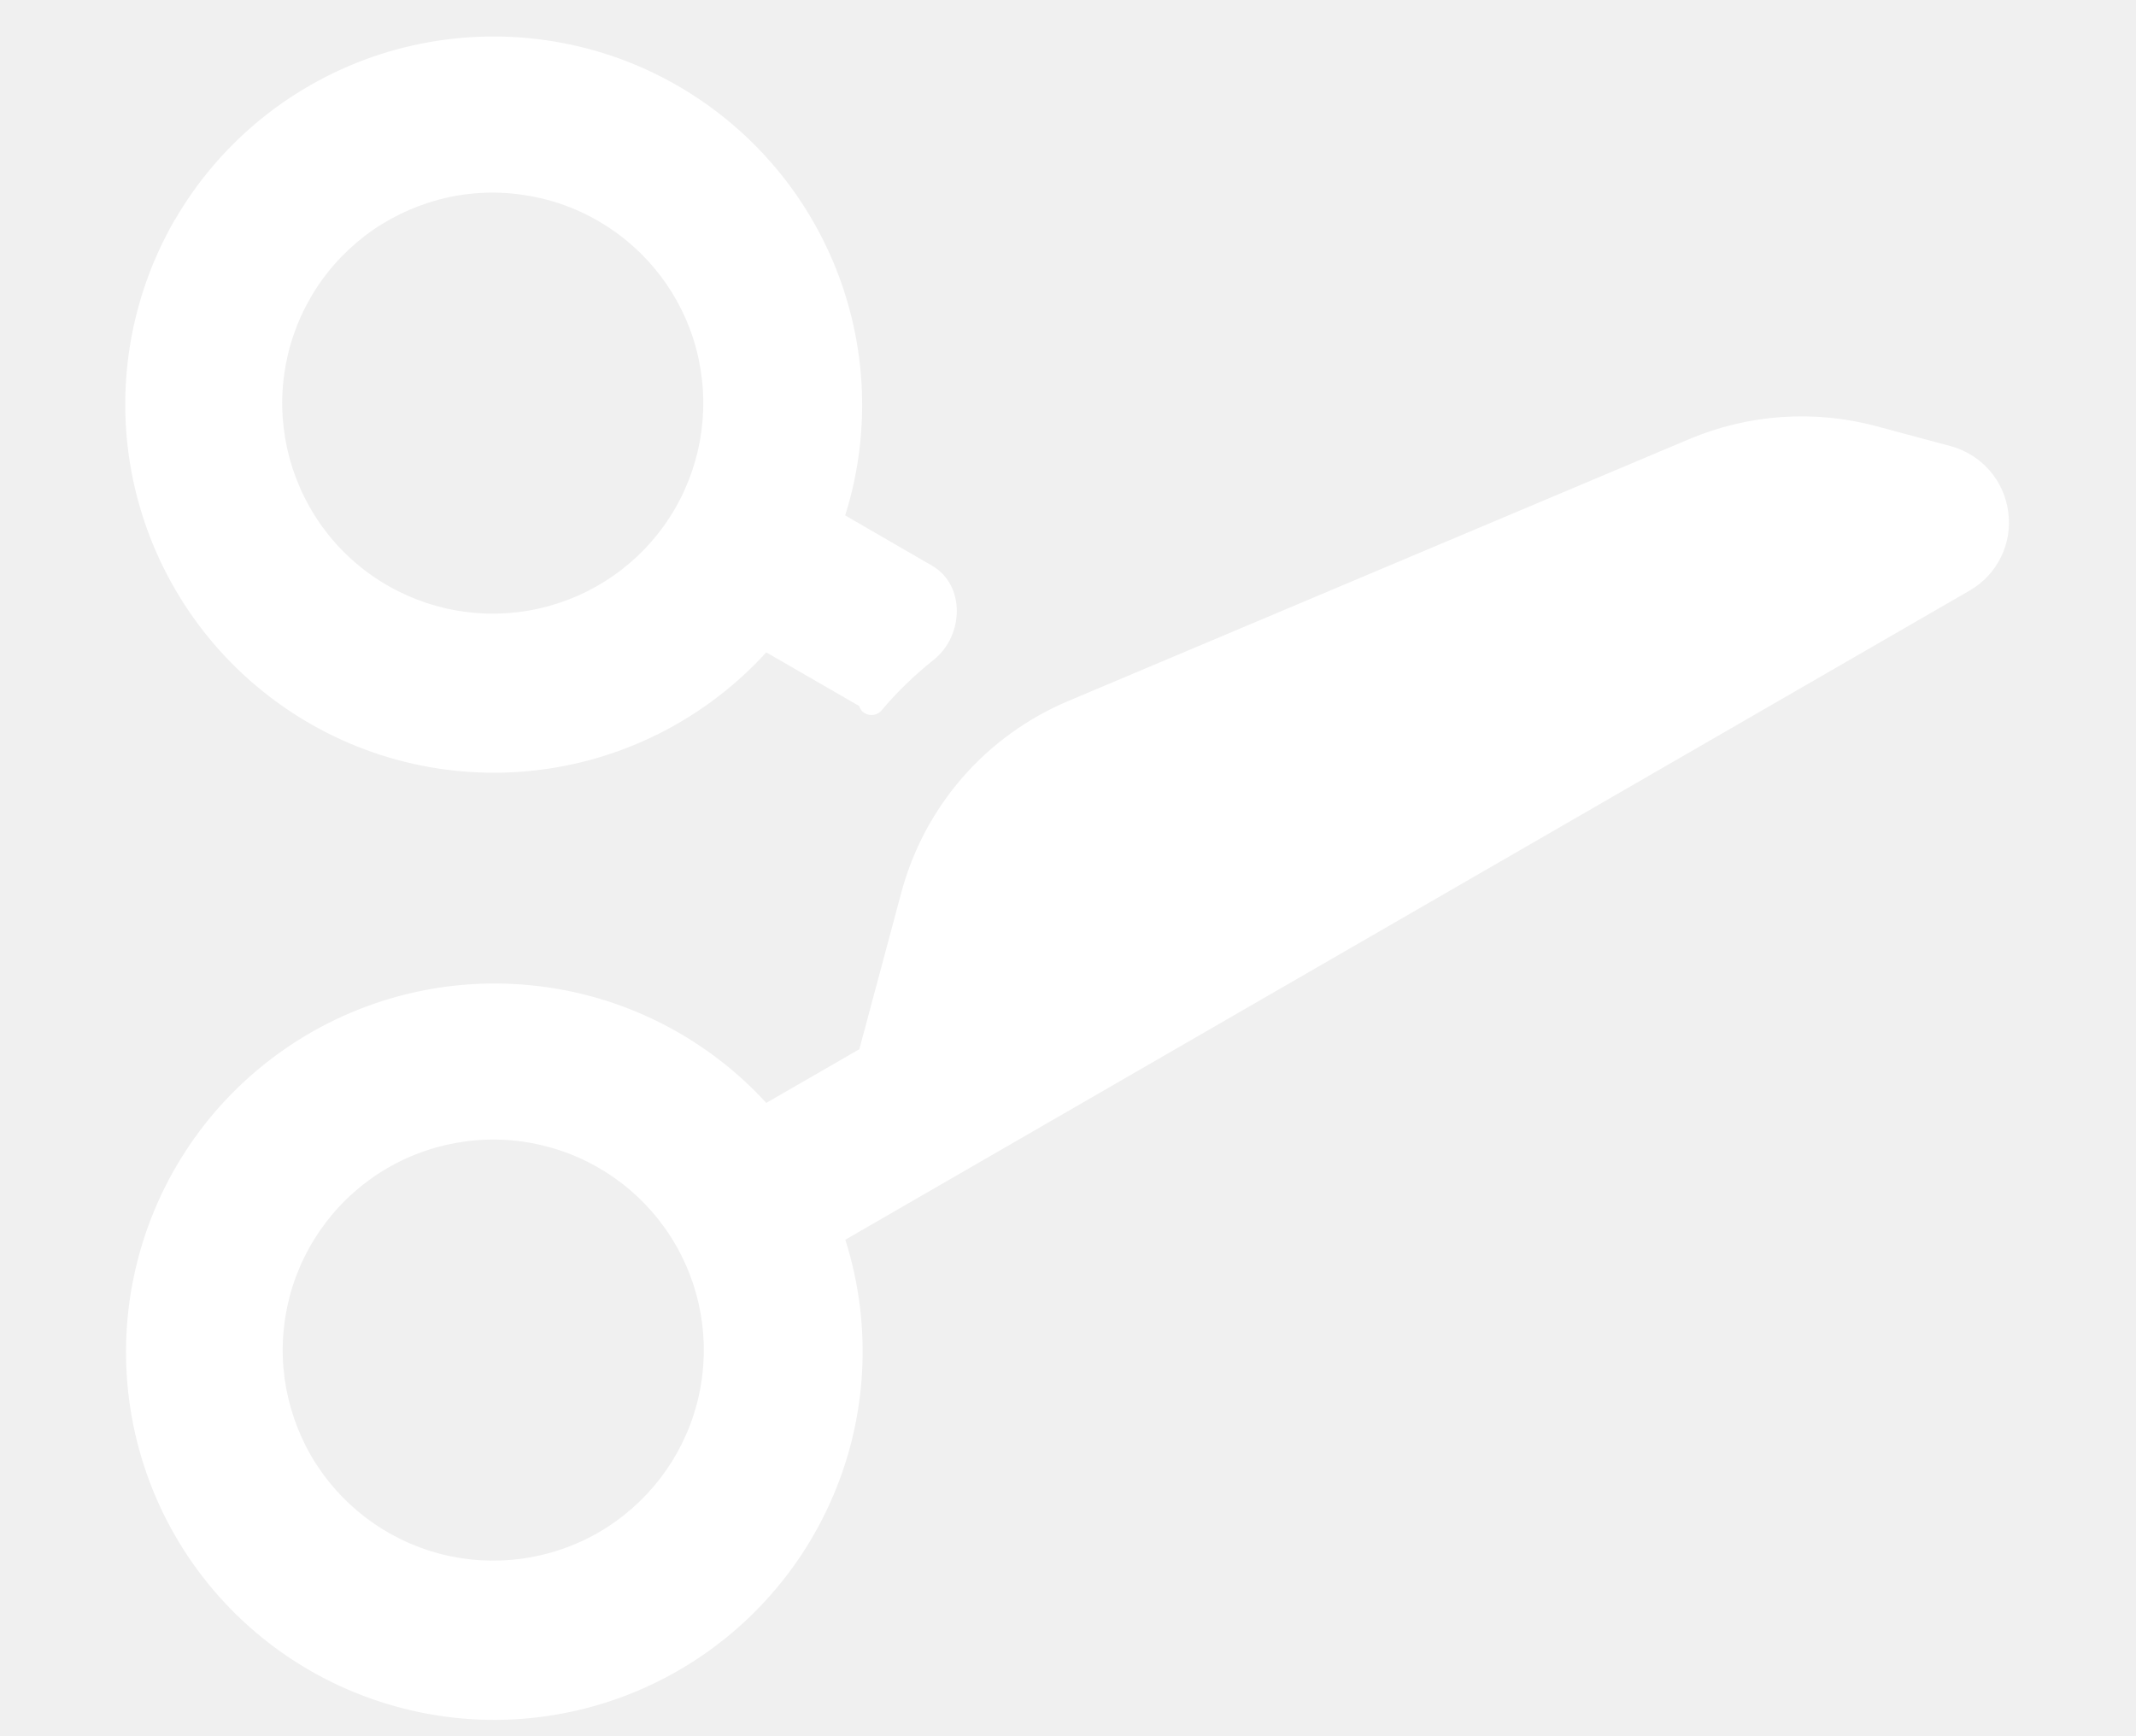
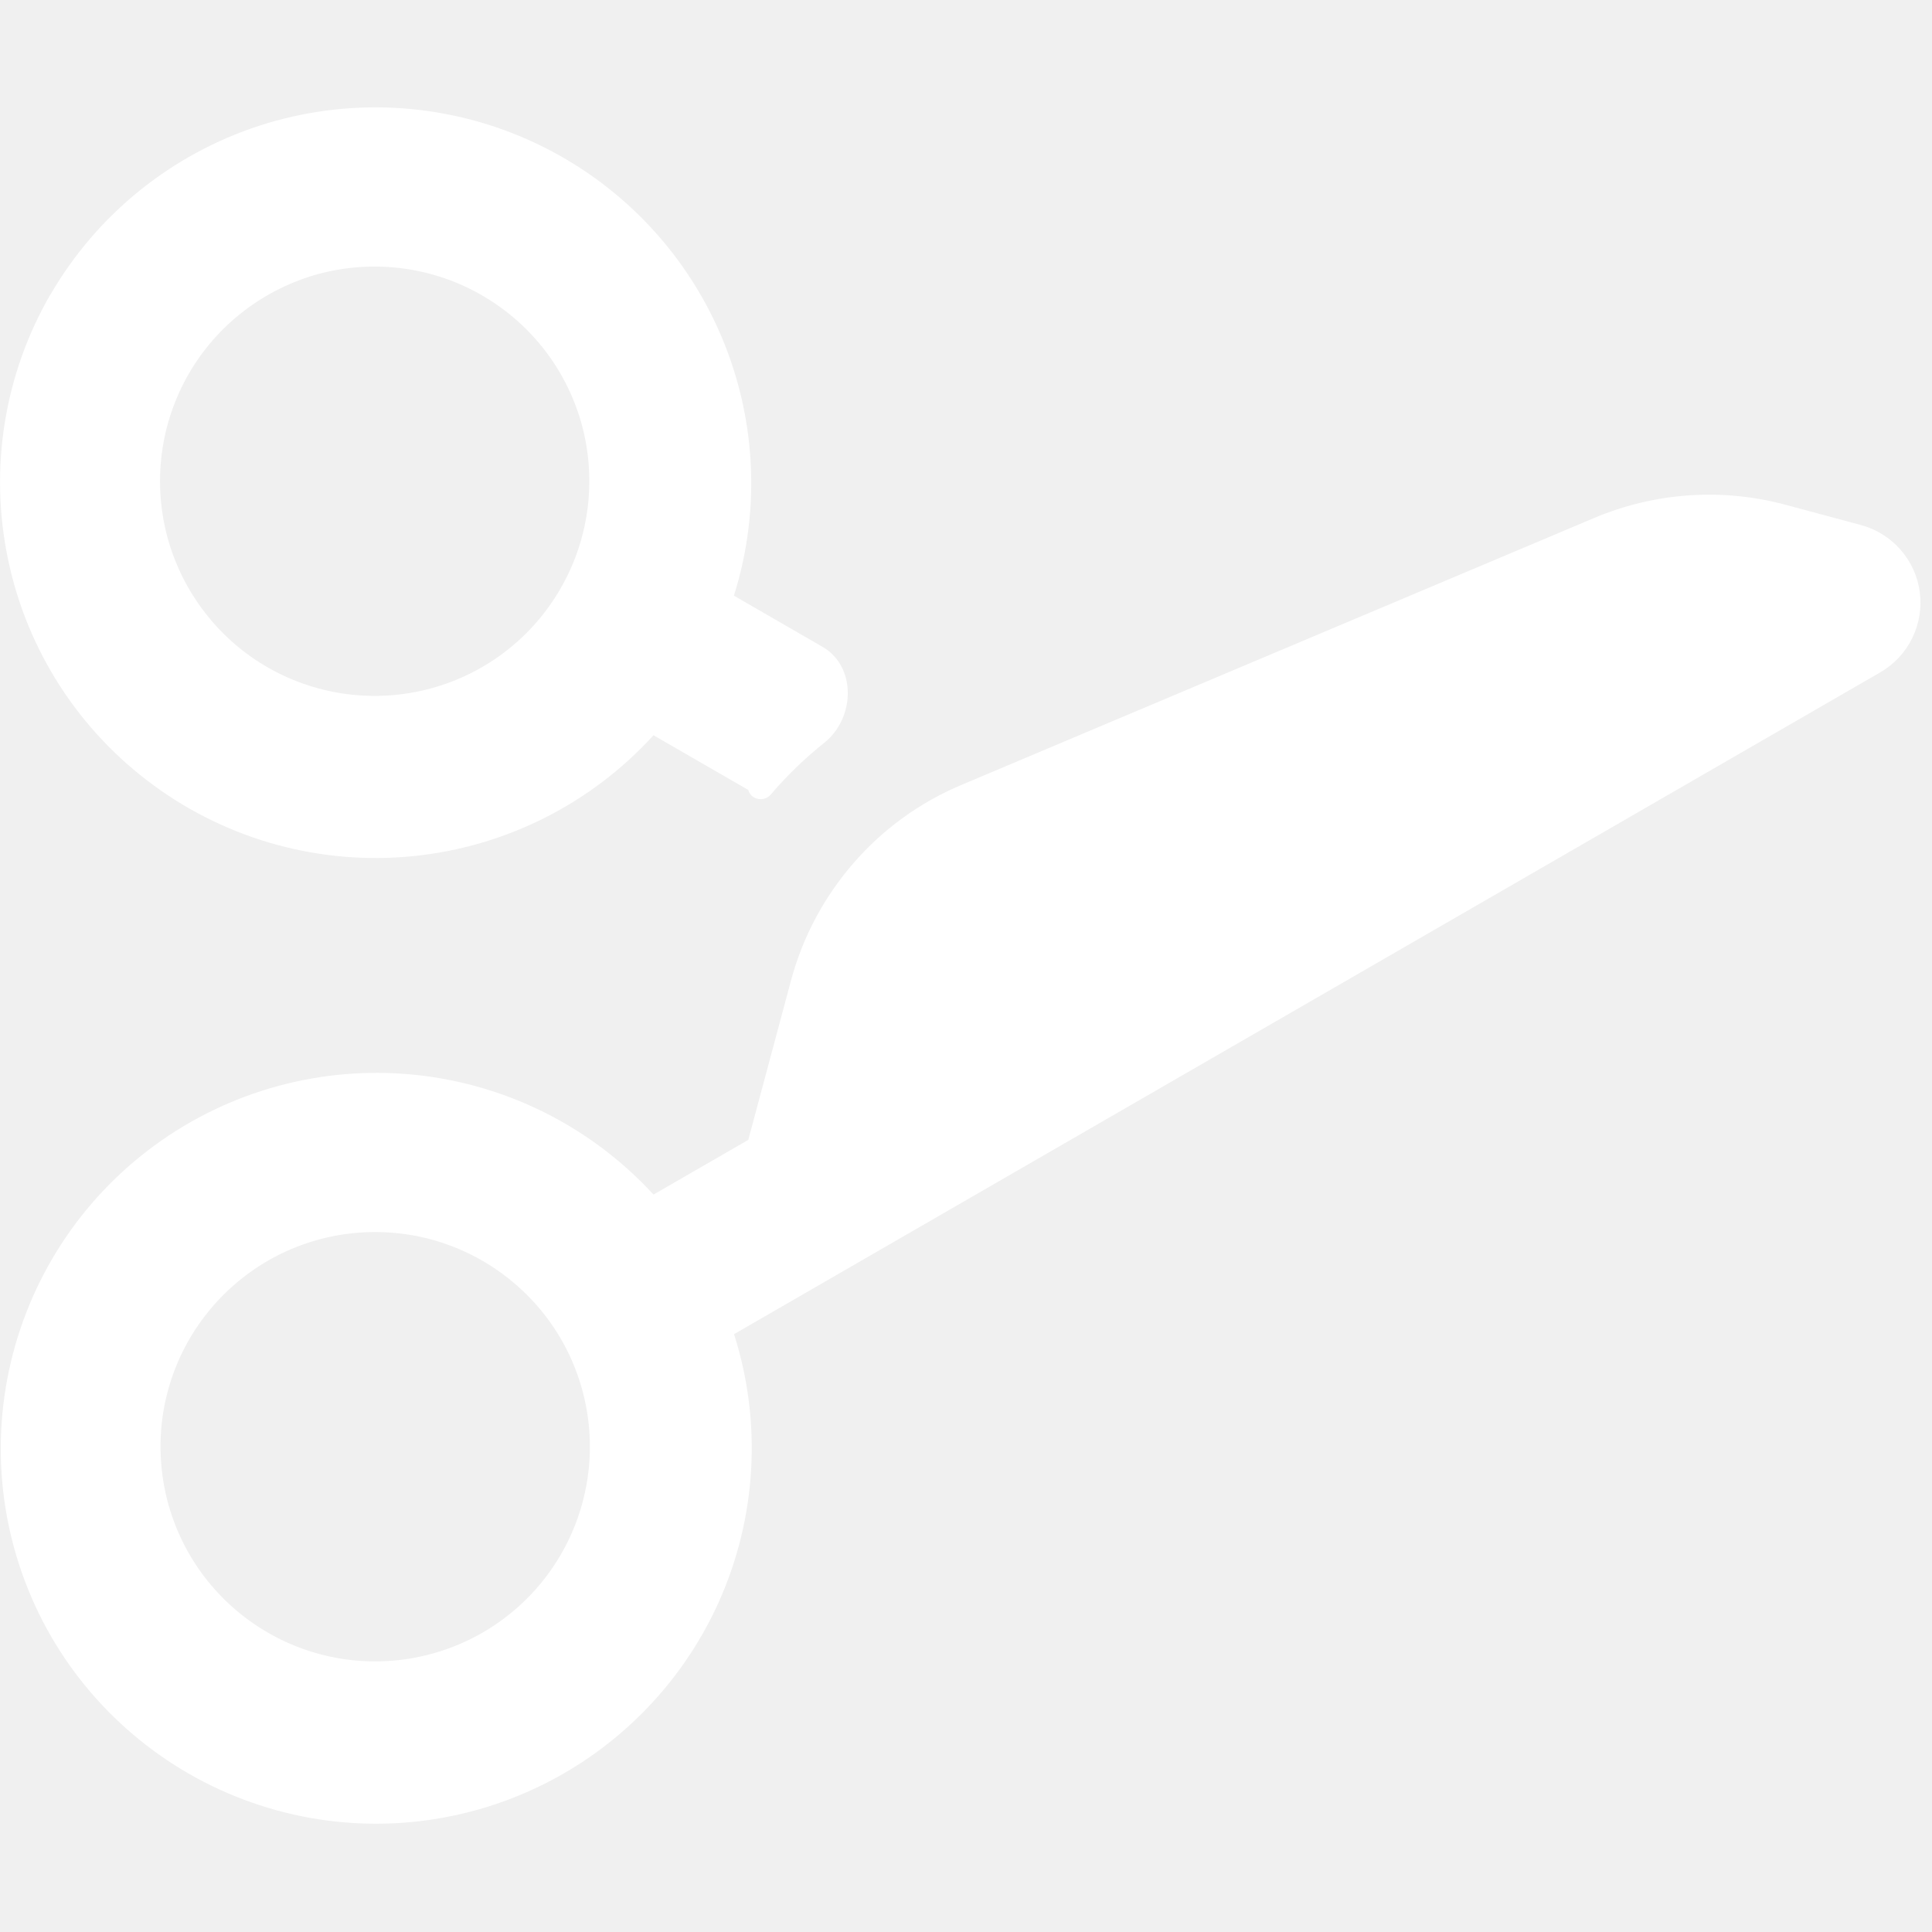
- <svg xmlns="http://www.w3.org/2000/svg" width="16" height="13" viewBox="0 0 16 13" fill="none">
-   <path fill-rule="evenodd" clip-rule="evenodd" d="M1.31 1.645C0.969 2.235 0.857 2.93 0.997 3.596C1.138 4.263 1.519 4.854 2.069 5.256C2.618 5.658 3.297 5.843 3.975 5.775C4.653 5.707 5.281 5.39 5.74 4.887L6.436 5.289C6.456 5.361 6.552 5.38 6.602 5.323C6.72 5.183 6.852 5.056 6.996 4.941C7.221 4.76 7.232 4.382 6.982 4.238L6.331 3.861C6.535 3.213 6.492 2.513 6.212 1.895C5.932 1.276 5.433 0.783 4.812 0.508C4.191 0.234 3.49 0.199 2.844 0.408C2.198 0.618 1.652 1.058 1.311 1.645M2.912 4.391C2.731 4.289 2.572 4.151 2.445 3.987C2.317 3.822 2.224 3.634 2.169 3.433C2.115 3.233 2.1 3.023 2.127 2.817C2.154 2.611 2.221 2.412 2.325 2.232C2.429 2.051 2.568 1.894 2.733 1.767C2.898 1.641 3.087 1.549 3.288 1.495C3.489 1.442 3.699 1.429 3.905 1.458C4.111 1.486 4.309 1.554 4.489 1.66C4.848 1.87 5.11 2.214 5.216 2.617C5.322 3.02 5.265 3.448 5.057 3.809C4.849 4.17 4.506 4.433 4.104 4.542C3.703 4.651 3.274 4.597 2.912 4.391ZM8.003 5.251C7.699 5.379 7.427 5.575 7.21 5.824C6.993 6.073 6.836 6.369 6.751 6.688L6.437 7.86L5.74 8.262C5.28 7.761 4.652 7.447 3.976 7.381C3.3 7.314 2.623 7.499 2.075 7.9C1.526 8.301 1.145 8.891 1.004 9.556C0.863 10.22 0.972 10.914 1.311 11.503C1.651 12.093 2.197 12.536 2.844 12.747C3.491 12.959 4.193 12.924 4.816 12.649C5.439 12.374 5.938 11.879 6.218 11.258C6.498 10.638 6.538 9.936 6.332 9.287L14.754 4.424C14.855 4.366 14.937 4.279 14.988 4.174C15.04 4.069 15.059 3.951 15.043 3.835C15.028 3.719 14.979 3.611 14.902 3.523C14.825 3.435 14.723 3.372 14.611 3.342L14.056 3.193C13.591 3.068 13.097 3.102 12.652 3.29L8.003 5.251ZM2.334 10.912C2.229 10.732 2.161 10.534 2.132 10.328C2.104 10.121 2.117 9.912 2.17 9.711C2.223 9.51 2.316 9.321 2.442 9.156C2.568 8.991 2.726 8.852 2.906 8.748C3.087 8.644 3.285 8.577 3.492 8.55C3.698 8.523 3.908 8.537 4.108 8.592C4.309 8.646 4.497 8.74 4.661 8.867C4.826 8.995 4.963 9.153 5.066 9.334C5.272 9.696 5.326 10.125 5.217 10.527C5.108 10.929 4.844 11.271 4.484 11.48C4.123 11.688 3.695 11.745 3.292 11.639C2.889 11.532 2.545 11.271 2.334 10.912Z" fill="white" />
+ <svg xmlns="http://www.w3.org/2000/svg" width="16" height="16" viewBox="0 0 16 16" fill="none">
+   <path fill-rule="evenodd" clip-rule="evenodd" d="M0.419 2.436C0.034 3.1 -0.091 3.883 0.067 4.634C0.224 5.386 0.654 6.052 1.274 6.505C1.894 6.959 2.659 7.167 3.423 7.09C4.186 7.013 4.895 6.657 5.412 6.089L6.197 6.542C6.219 6.624 6.327 6.645 6.383 6.58C6.517 6.423 6.665 6.28 6.828 6.15C7.082 5.946 7.094 5.52 6.812 5.357L6.078 4.933C6.308 4.203 6.26 3.414 5.944 2.717C5.628 2.019 5.066 1.463 4.366 1.154C3.666 0.845 2.876 0.805 2.148 1.041C1.42 1.278 0.805 1.774 0.42 2.436M2.224 5.531C2.02 5.415 1.841 5.26 1.698 5.074C1.554 4.889 1.449 4.677 1.387 4.451C1.326 4.225 1.31 3.989 1.34 3.756C1.37 3.524 1.446 3.299 1.563 3.096C1.68 2.893 1.837 2.715 2.023 2.573C2.209 2.431 2.422 2.326 2.648 2.266C2.875 2.207 3.111 2.192 3.344 2.224C3.576 2.256 3.8 2.333 4.002 2.452C4.407 2.689 4.702 3.077 4.822 3.531C4.941 3.985 4.877 4.468 4.642 4.874C4.408 5.281 4.022 5.578 3.569 5.701C3.116 5.824 2.632 5.763 2.224 5.531ZM7.963 6.5C7.62 6.644 7.314 6.865 7.07 7.146C6.825 7.427 6.648 7.759 6.551 8.119L6.197 9.44L5.412 9.893C4.894 9.329 4.186 8.975 3.424 8.9C2.662 8.825 1.899 9.033 1.28 9.486C0.662 9.938 0.233 10.602 0.074 11.352C-0.085 12.101 0.038 12.882 0.42 13.547C0.803 14.211 1.419 14.711 2.148 14.949C2.877 15.188 3.669 15.148 4.371 14.838C5.073 14.528 5.635 13.97 5.951 13.271C6.266 12.571 6.312 11.78 6.079 11.049L15.572 5.568C15.686 5.502 15.778 5.404 15.836 5.285C15.894 5.167 15.916 5.034 15.899 4.904C15.882 4.773 15.826 4.651 15.739 4.552C15.652 4.453 15.538 4.382 15.411 4.348L14.786 4.18C14.261 4.039 13.704 4.078 13.204 4.289L7.963 6.5ZM1.573 12.88C1.455 12.678 1.377 12.454 1.346 12.222C1.314 11.989 1.328 11.753 1.388 11.527C1.448 11.3 1.552 11.087 1.695 10.901C1.837 10.715 2.015 10.559 2.218 10.441C2.421 10.324 2.645 10.248 2.878 10.218C3.11 10.188 3.347 10.204 3.573 10.265C3.799 10.327 4.011 10.432 4.196 10.576C4.382 10.72 4.537 10.898 4.653 11.102C4.885 11.51 4.946 11.994 4.823 12.447C4.7 12.9 4.403 13.286 3.996 13.521C3.589 13.755 3.107 13.82 2.653 13.7C2.199 13.58 1.811 13.285 1.573 12.88Z" fill="white" />
</svg>
